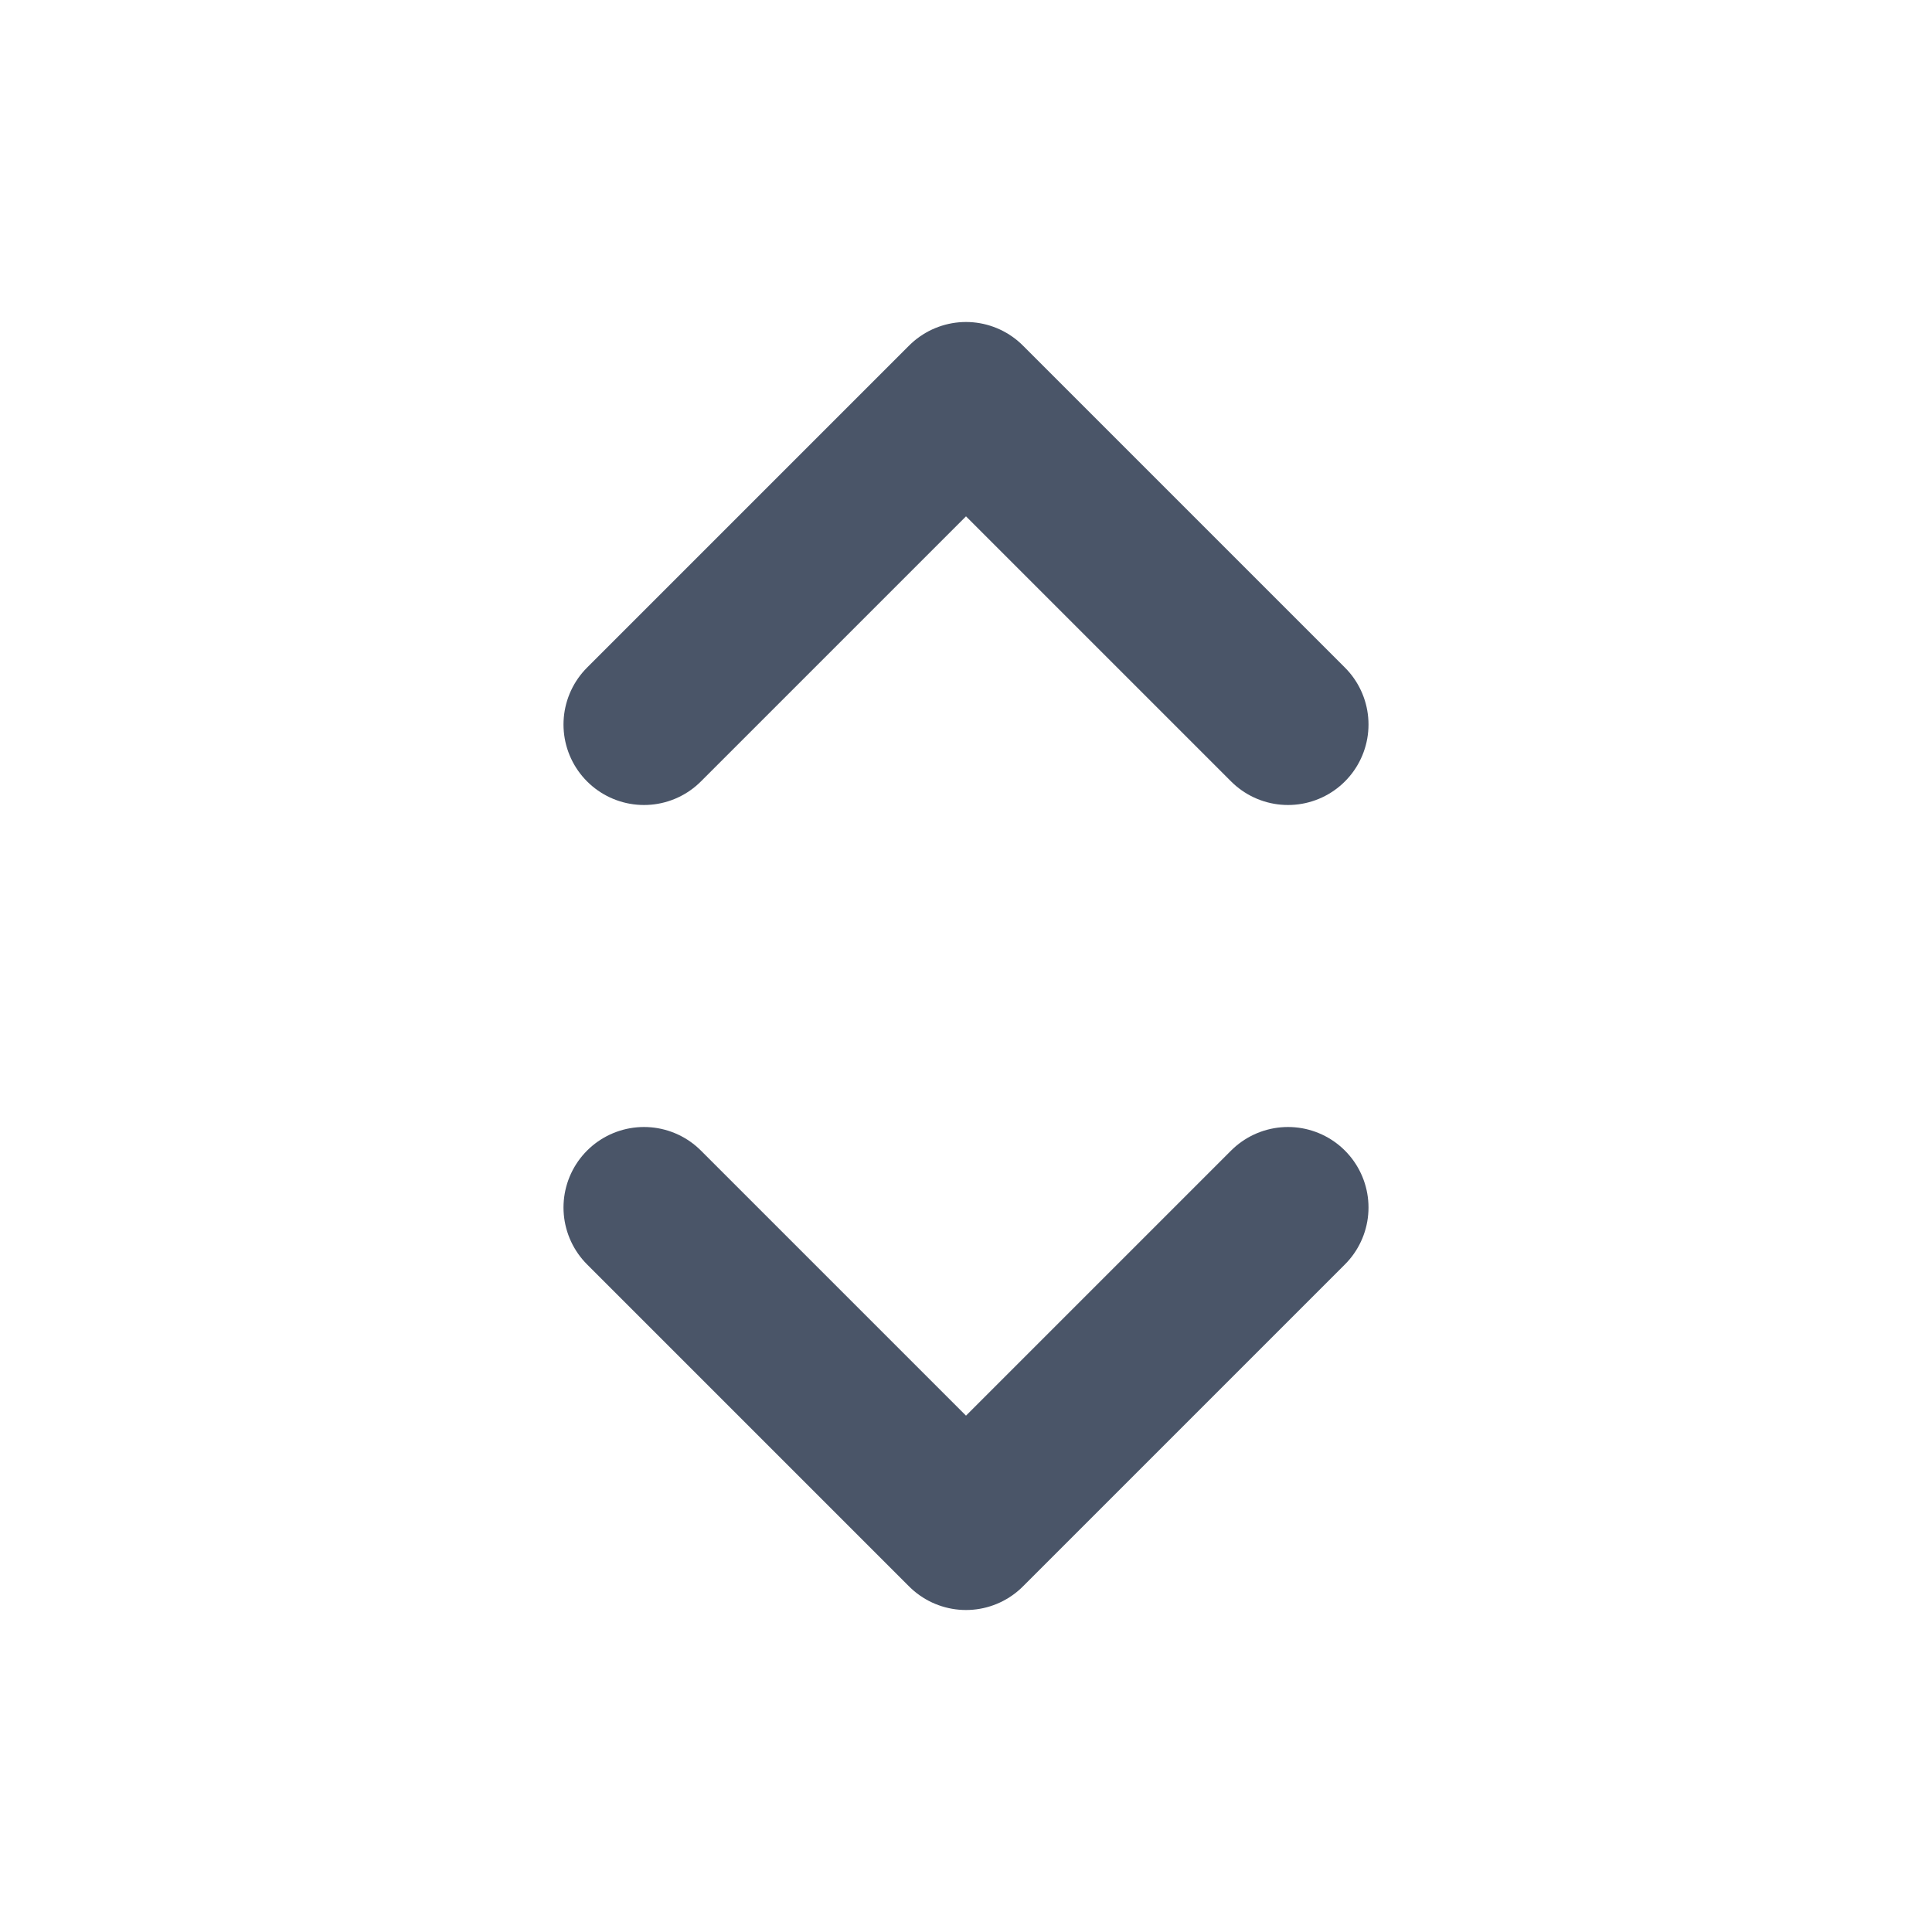
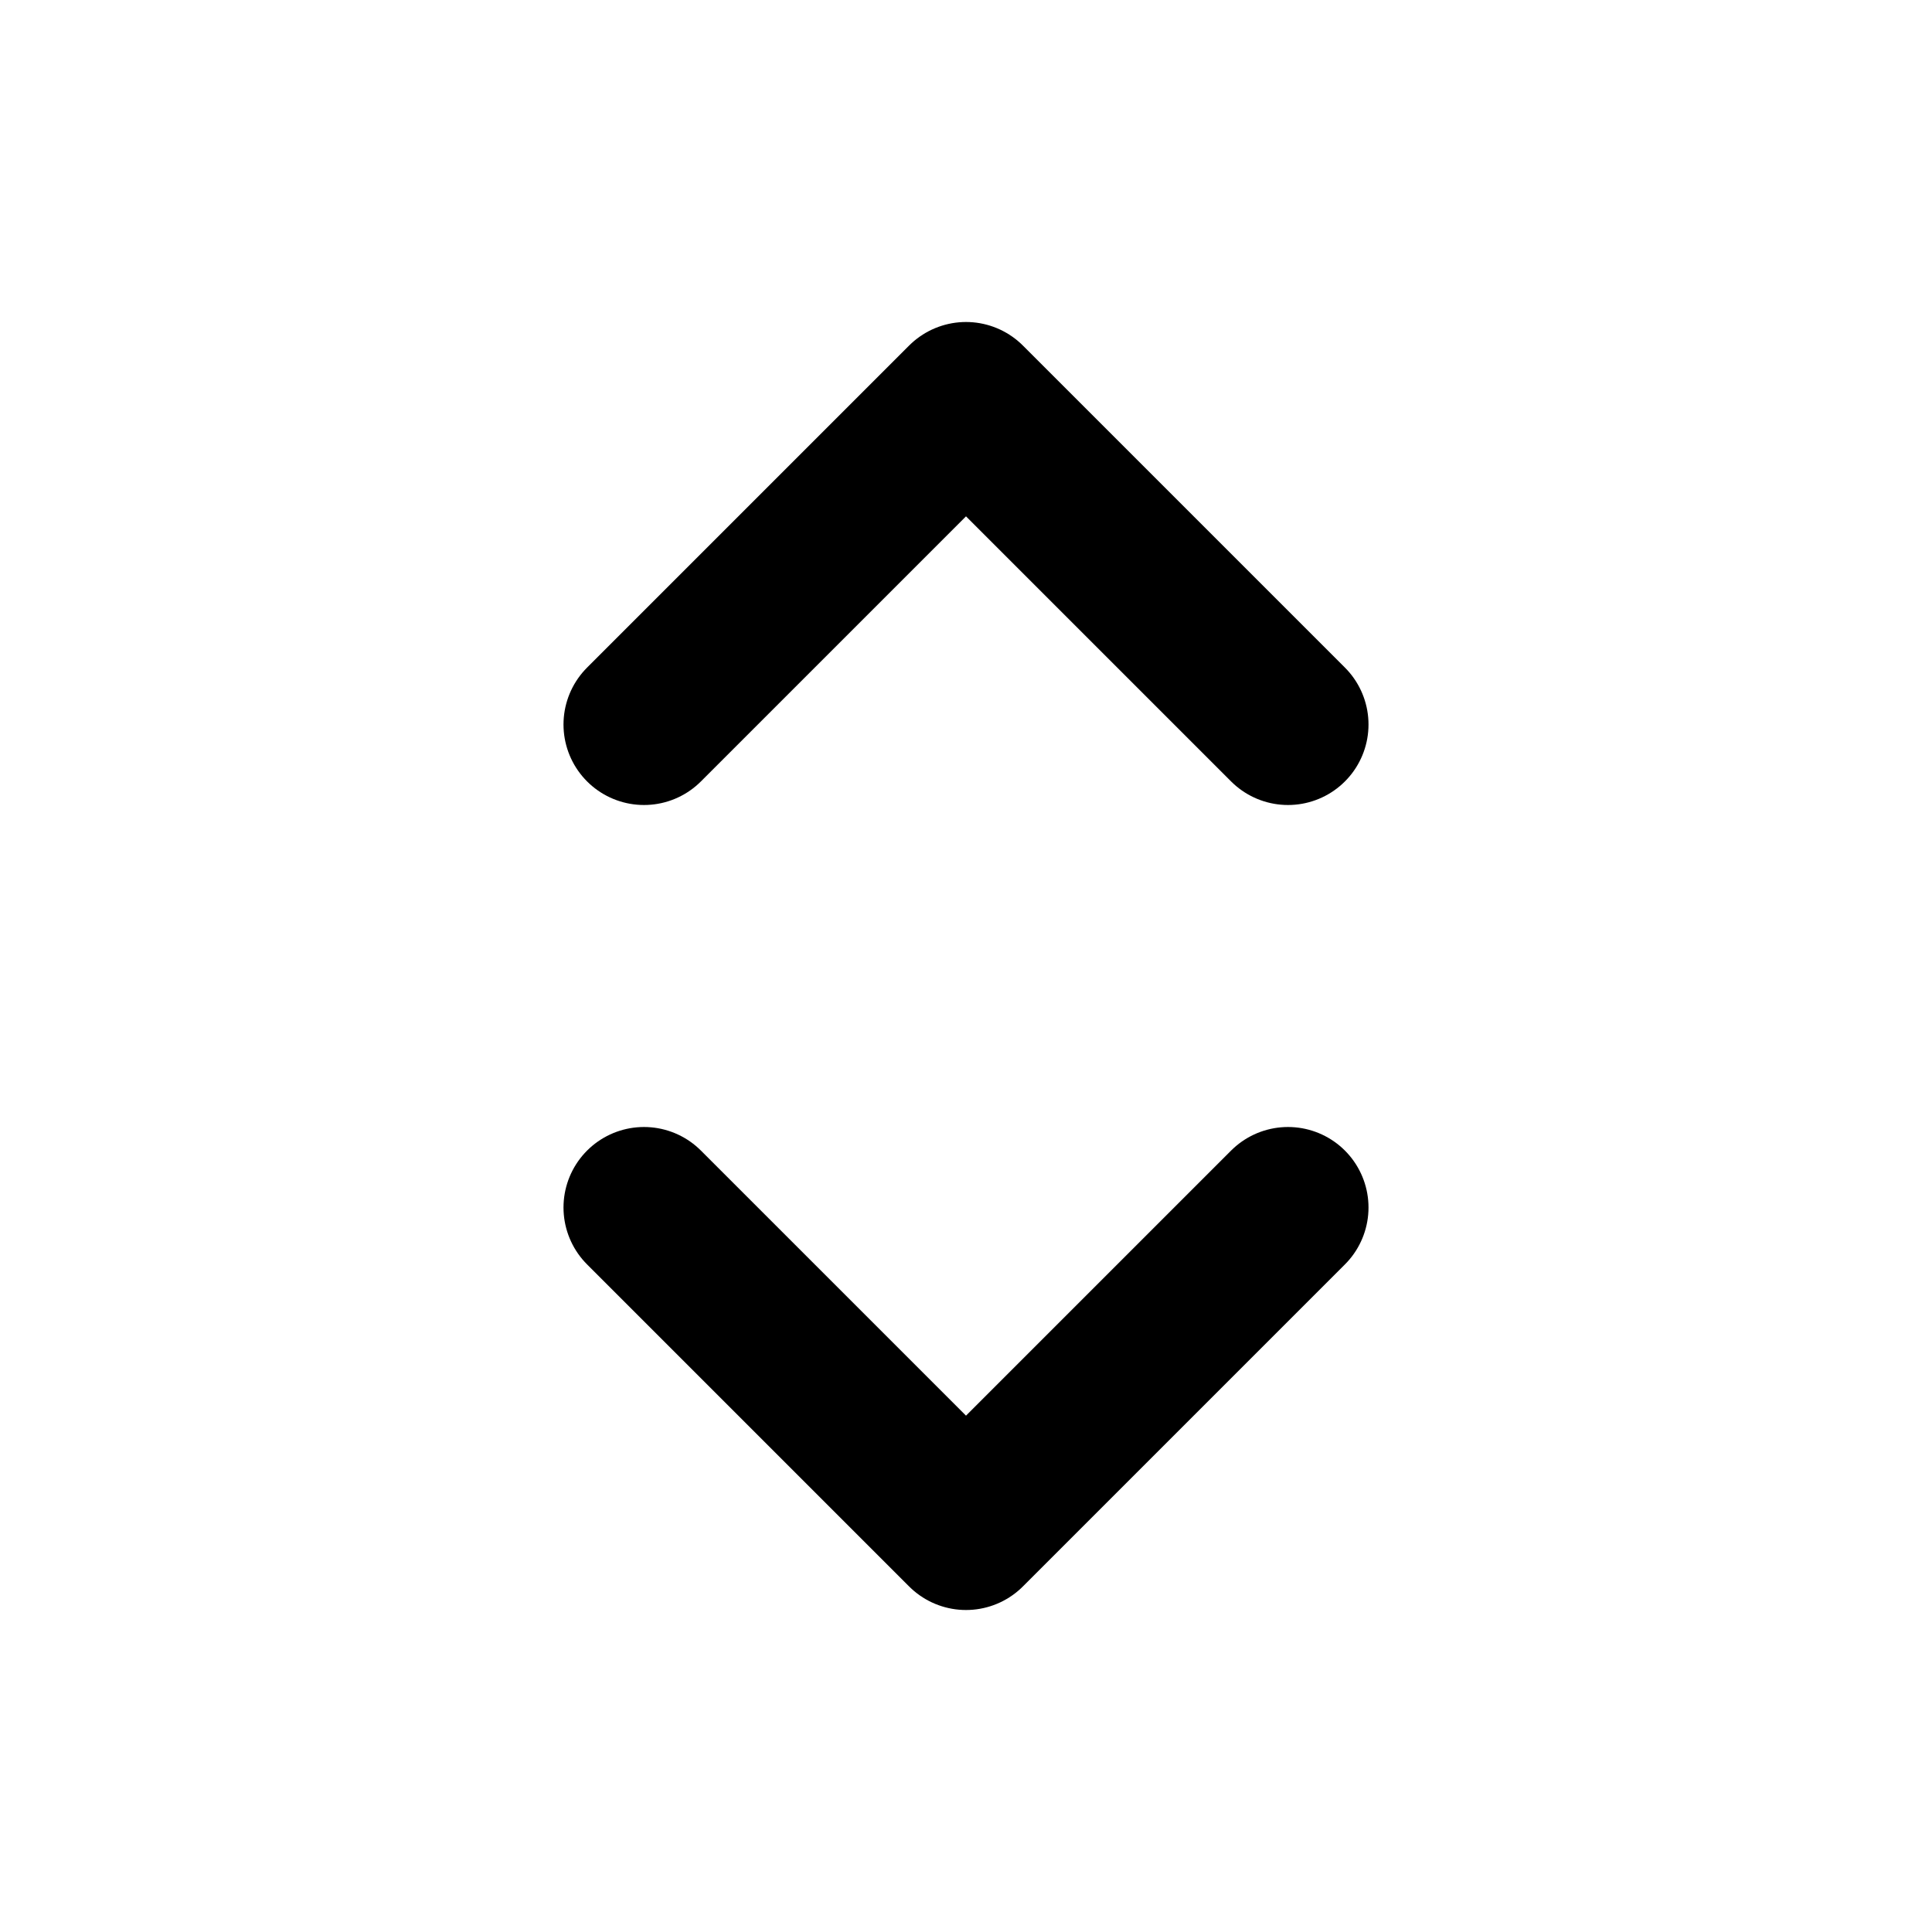
<svg xmlns="http://www.w3.org/2000/svg" width="24" height="24" viewBox="0 0 24 24" fill="none">
-   <path d="M8 9L12 5L16 9M16 15L12 19L8 15" stroke="#4A5568" stroke-width="2" stroke-linecap="round" stroke-linejoin="round" />
+   <path d="M8 9L12 5L16 9M16 15L12 19L8 15" stroke="currentColor" stroke-width="2" stroke-linecap="round" stroke-linejoin="round" />
</svg>
